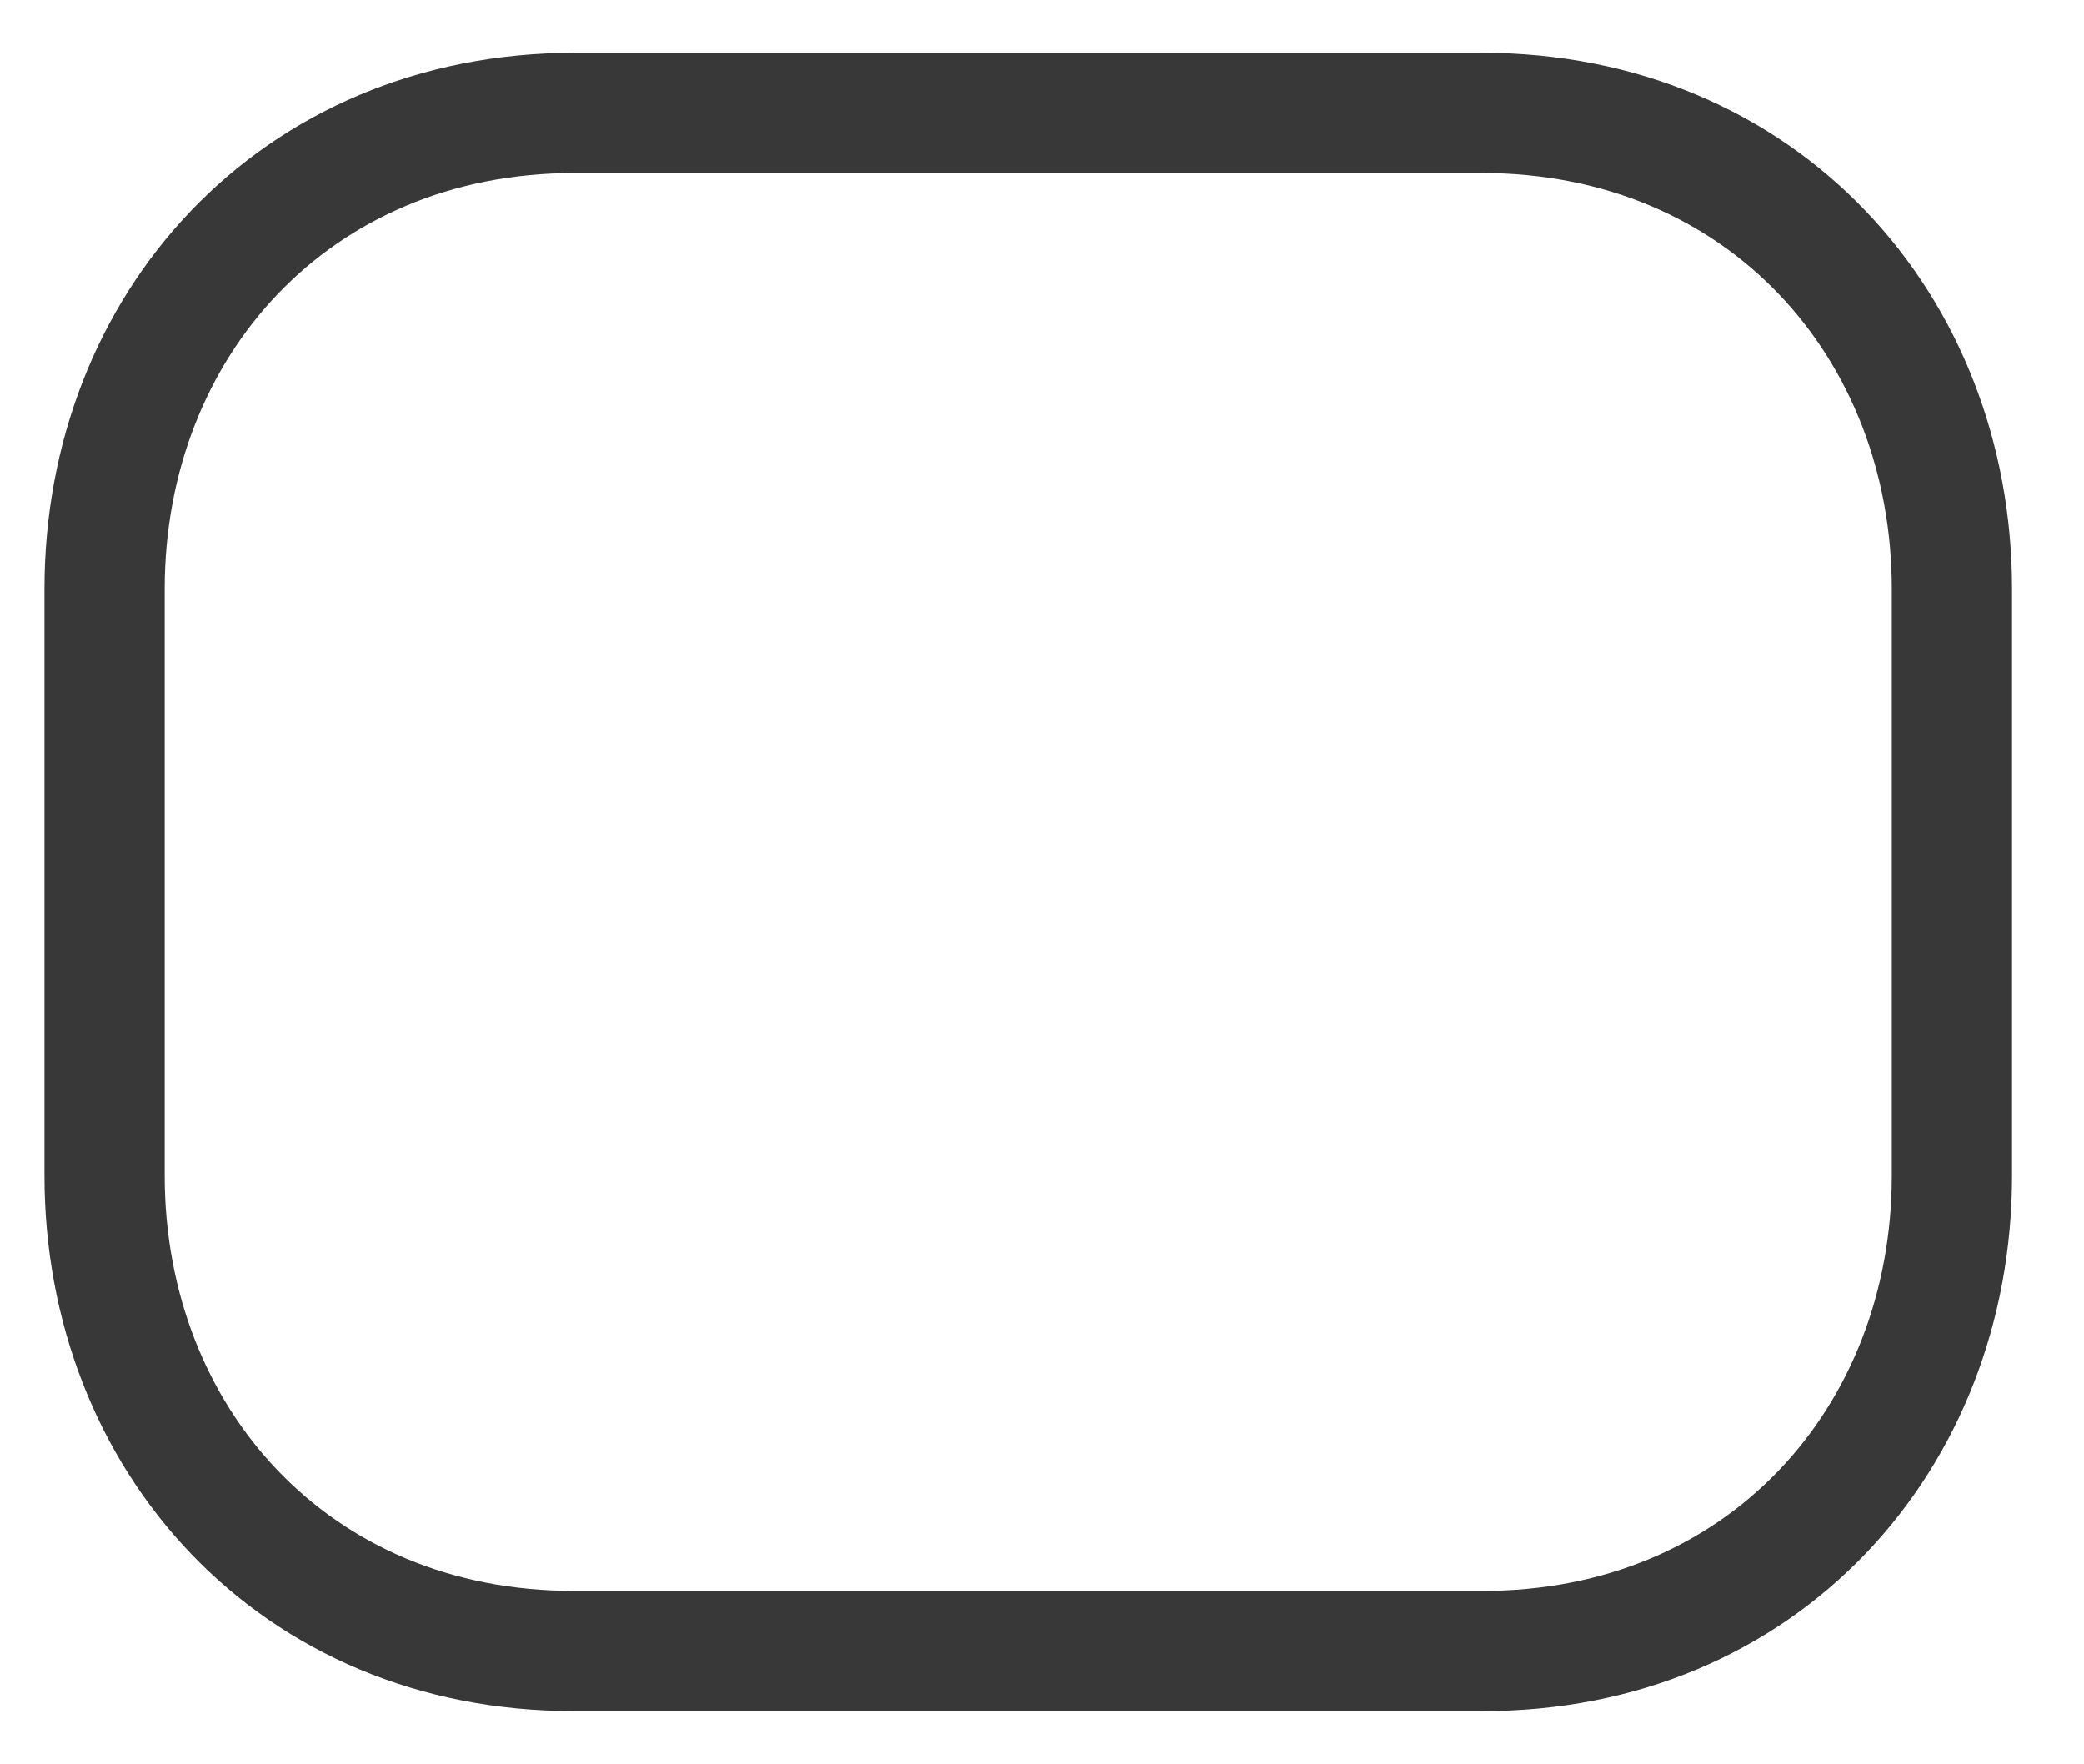
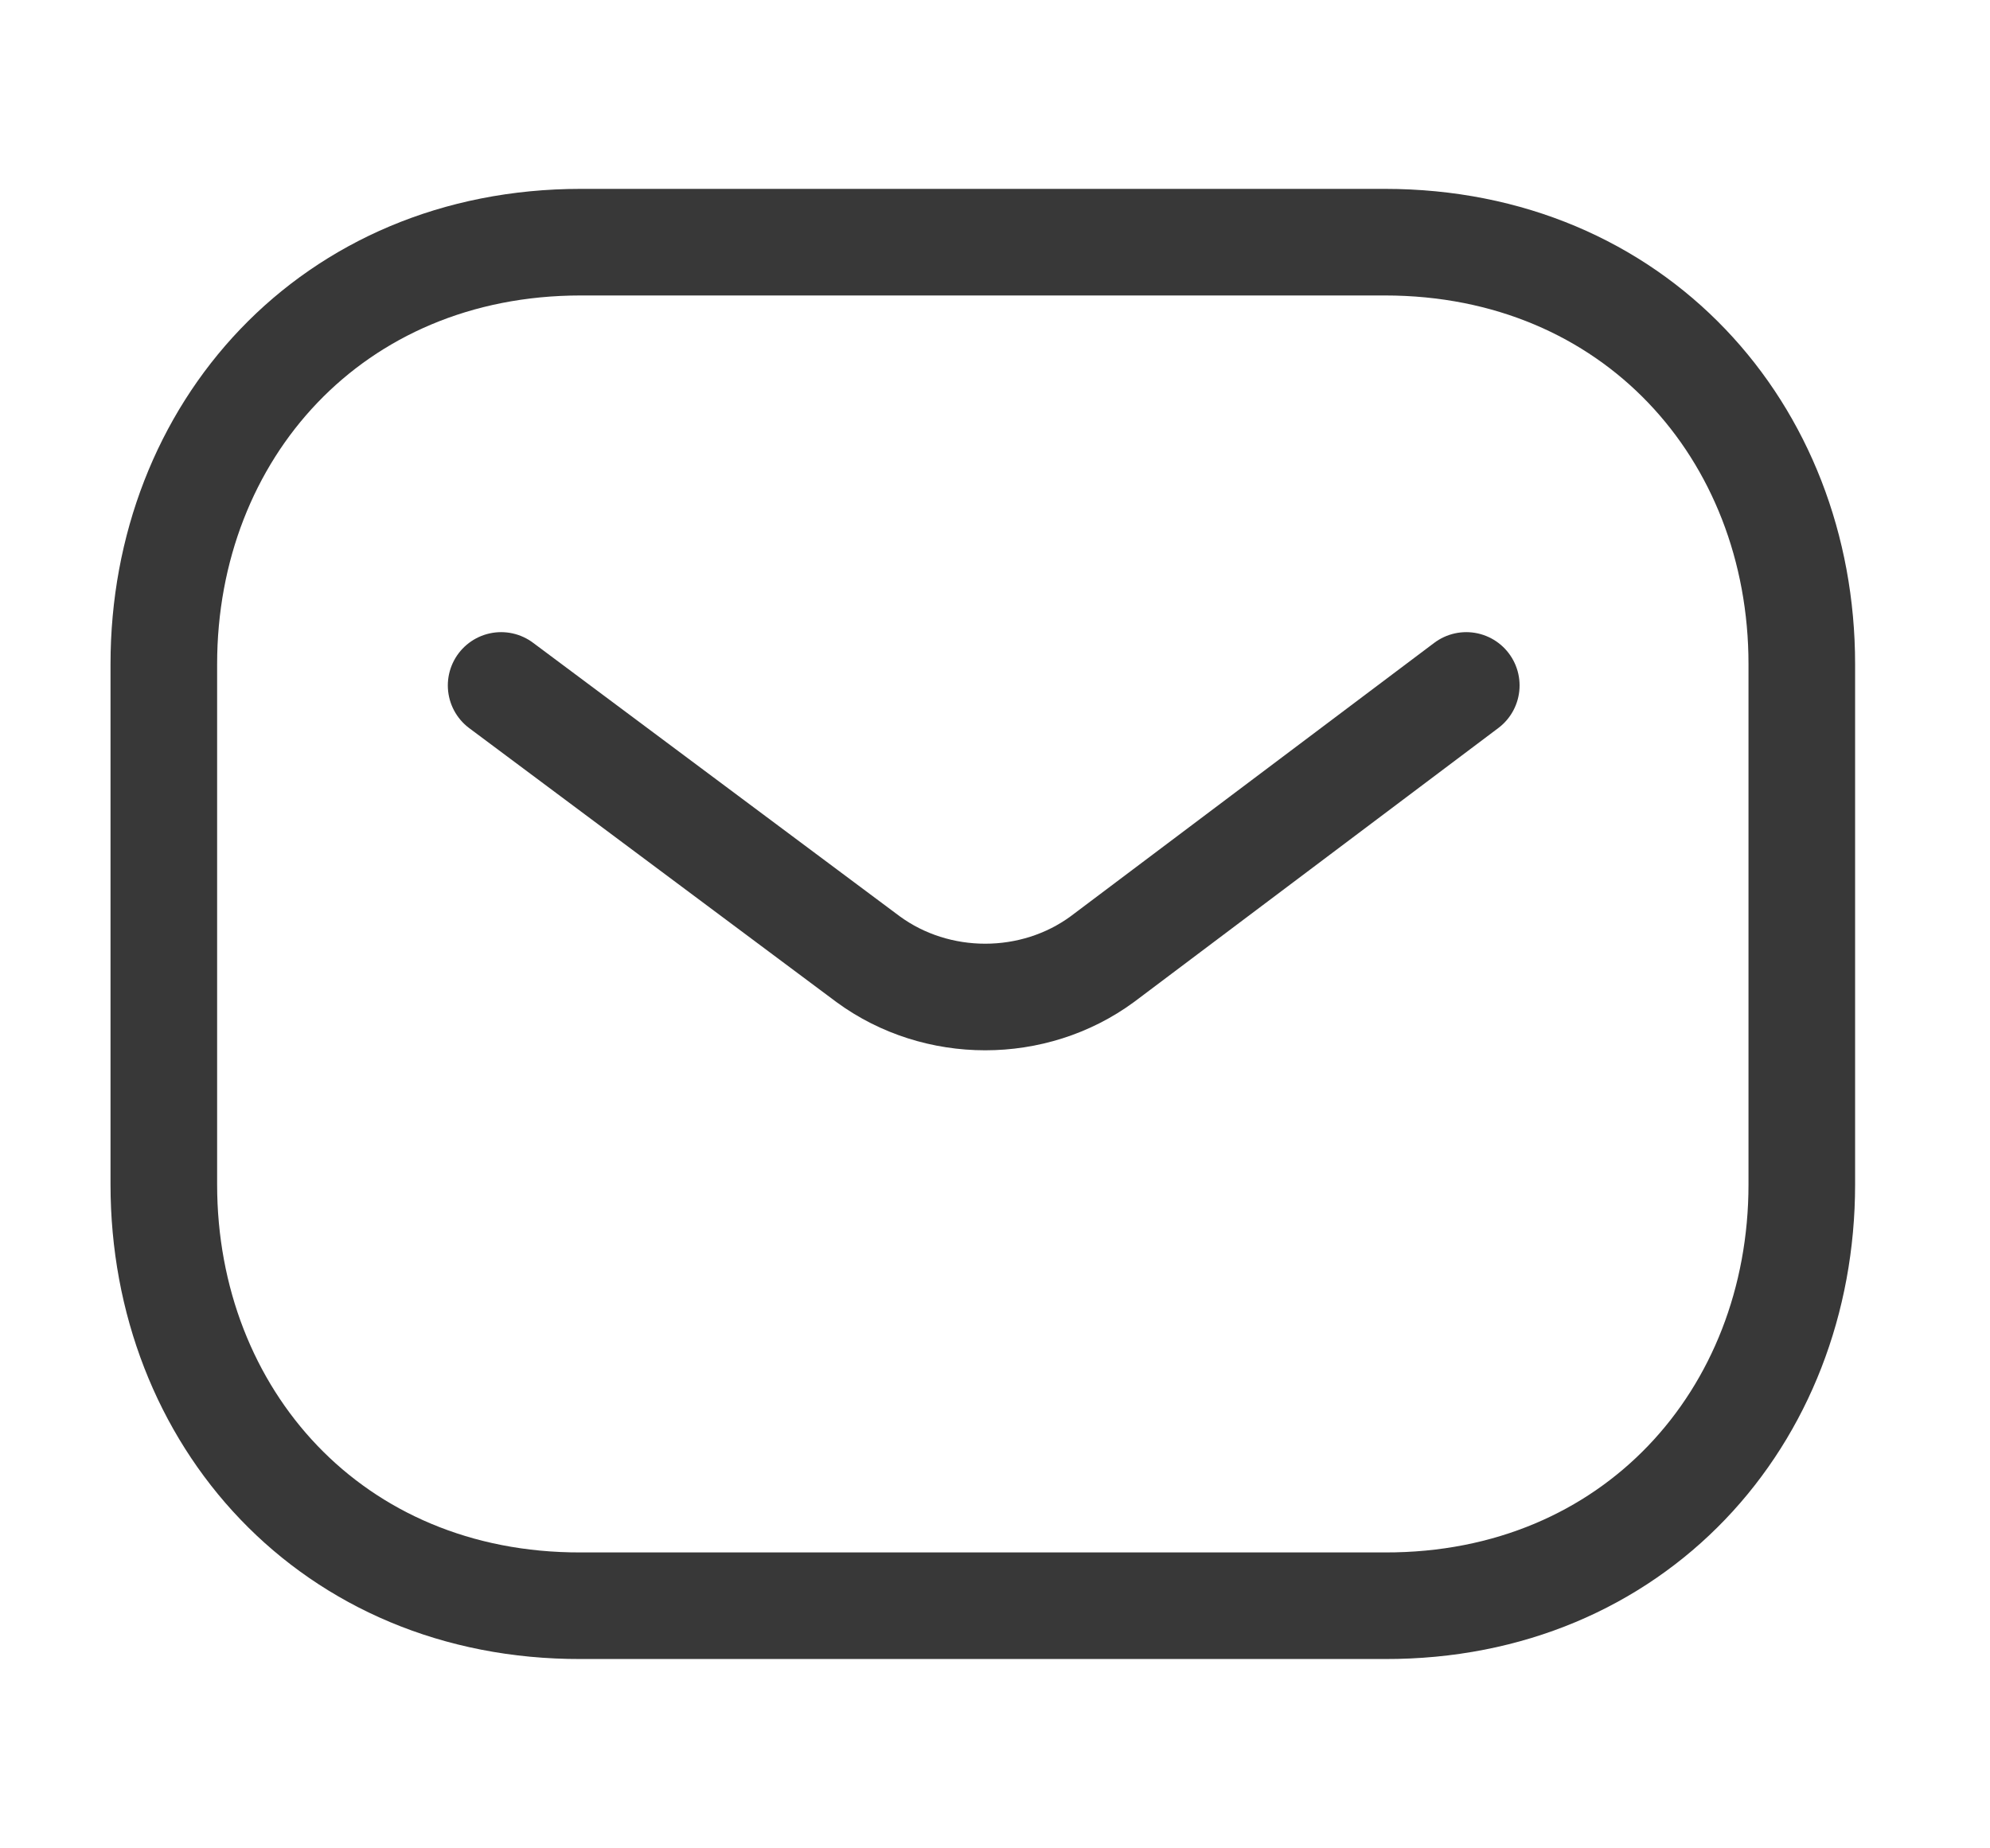
- <svg xmlns="http://www.w3.org/2000/svg" width="26" height="22" viewBox="0 0 26 22" fill="none">
-   <path fill-rule="evenodd" clip-rule="evenodd" d="M18.485 20.597C21.99 20.606 24.352 17.942 24.352 14.668V7.346C24.352 4.072 21.99 1.408 18.485 1.408H7.172C3.667 1.408 1.305 4.072 1.305 7.346V14.668C1.305 17.942 3.667 20.606 7.172 20.597H18.485Z" stroke="#383838" stroke-width="1.5" stroke-linecap="round" stroke-linejoin="round" />
+ <svg xmlns="http://www.w3.org/2000/svg" width="28" height="26" viewBox="0 0 28 26" fill="none">
+   <path d="M20.631 9.646L15.51 13.498C14.543 14.208 13.182 14.208 12.214 13.498L7.051 9.646" stroke="#383838" stroke-width="1.5" stroke-linecap="round" stroke-linejoin="round" />
+   <path fill-rule="evenodd" clip-rule="evenodd" d="M19.485 22.597C22.99 22.606 25.352 19.942 25.352 16.668V9.346C25.352 6.072 22.99 3.408 19.485 3.408H8.172C4.667 3.408 2.305 6.072 2.305 9.346V16.668C2.305 19.942 4.667 22.606 8.172 22.597H19.485Z" stroke="#383838" stroke-width="1.5" stroke-linecap="round" stroke-linejoin="round" />
</svg>
